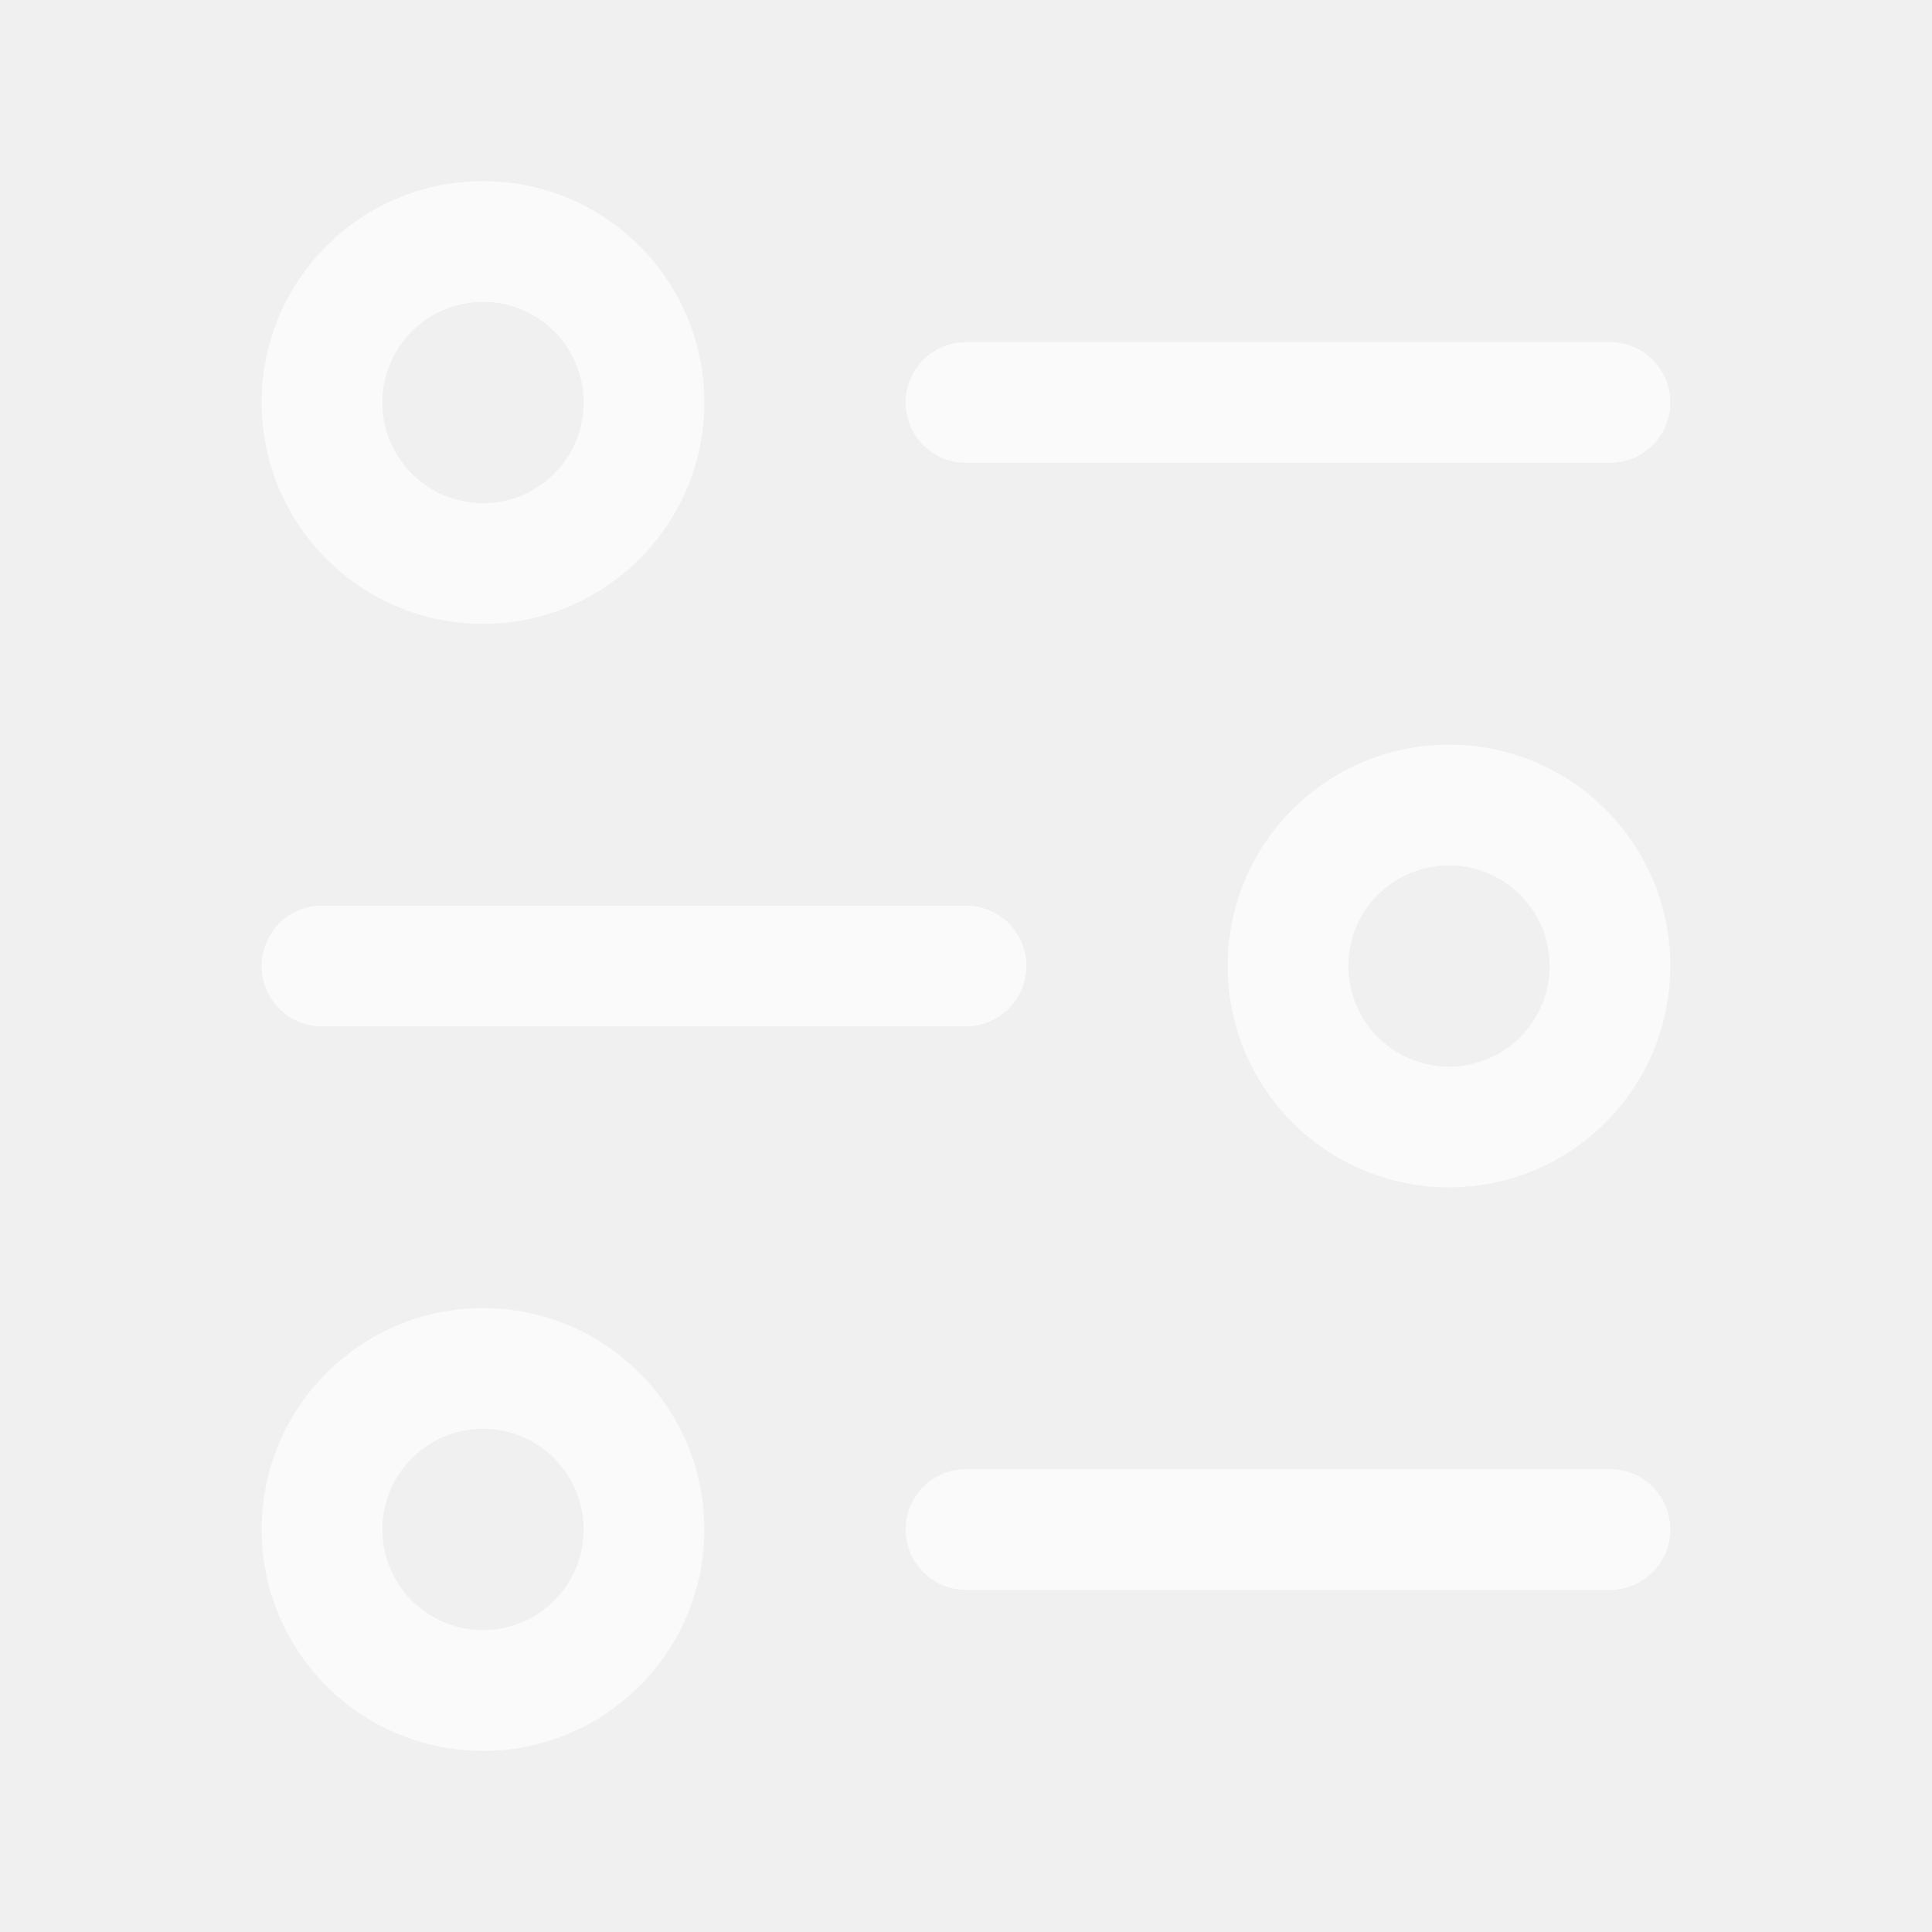
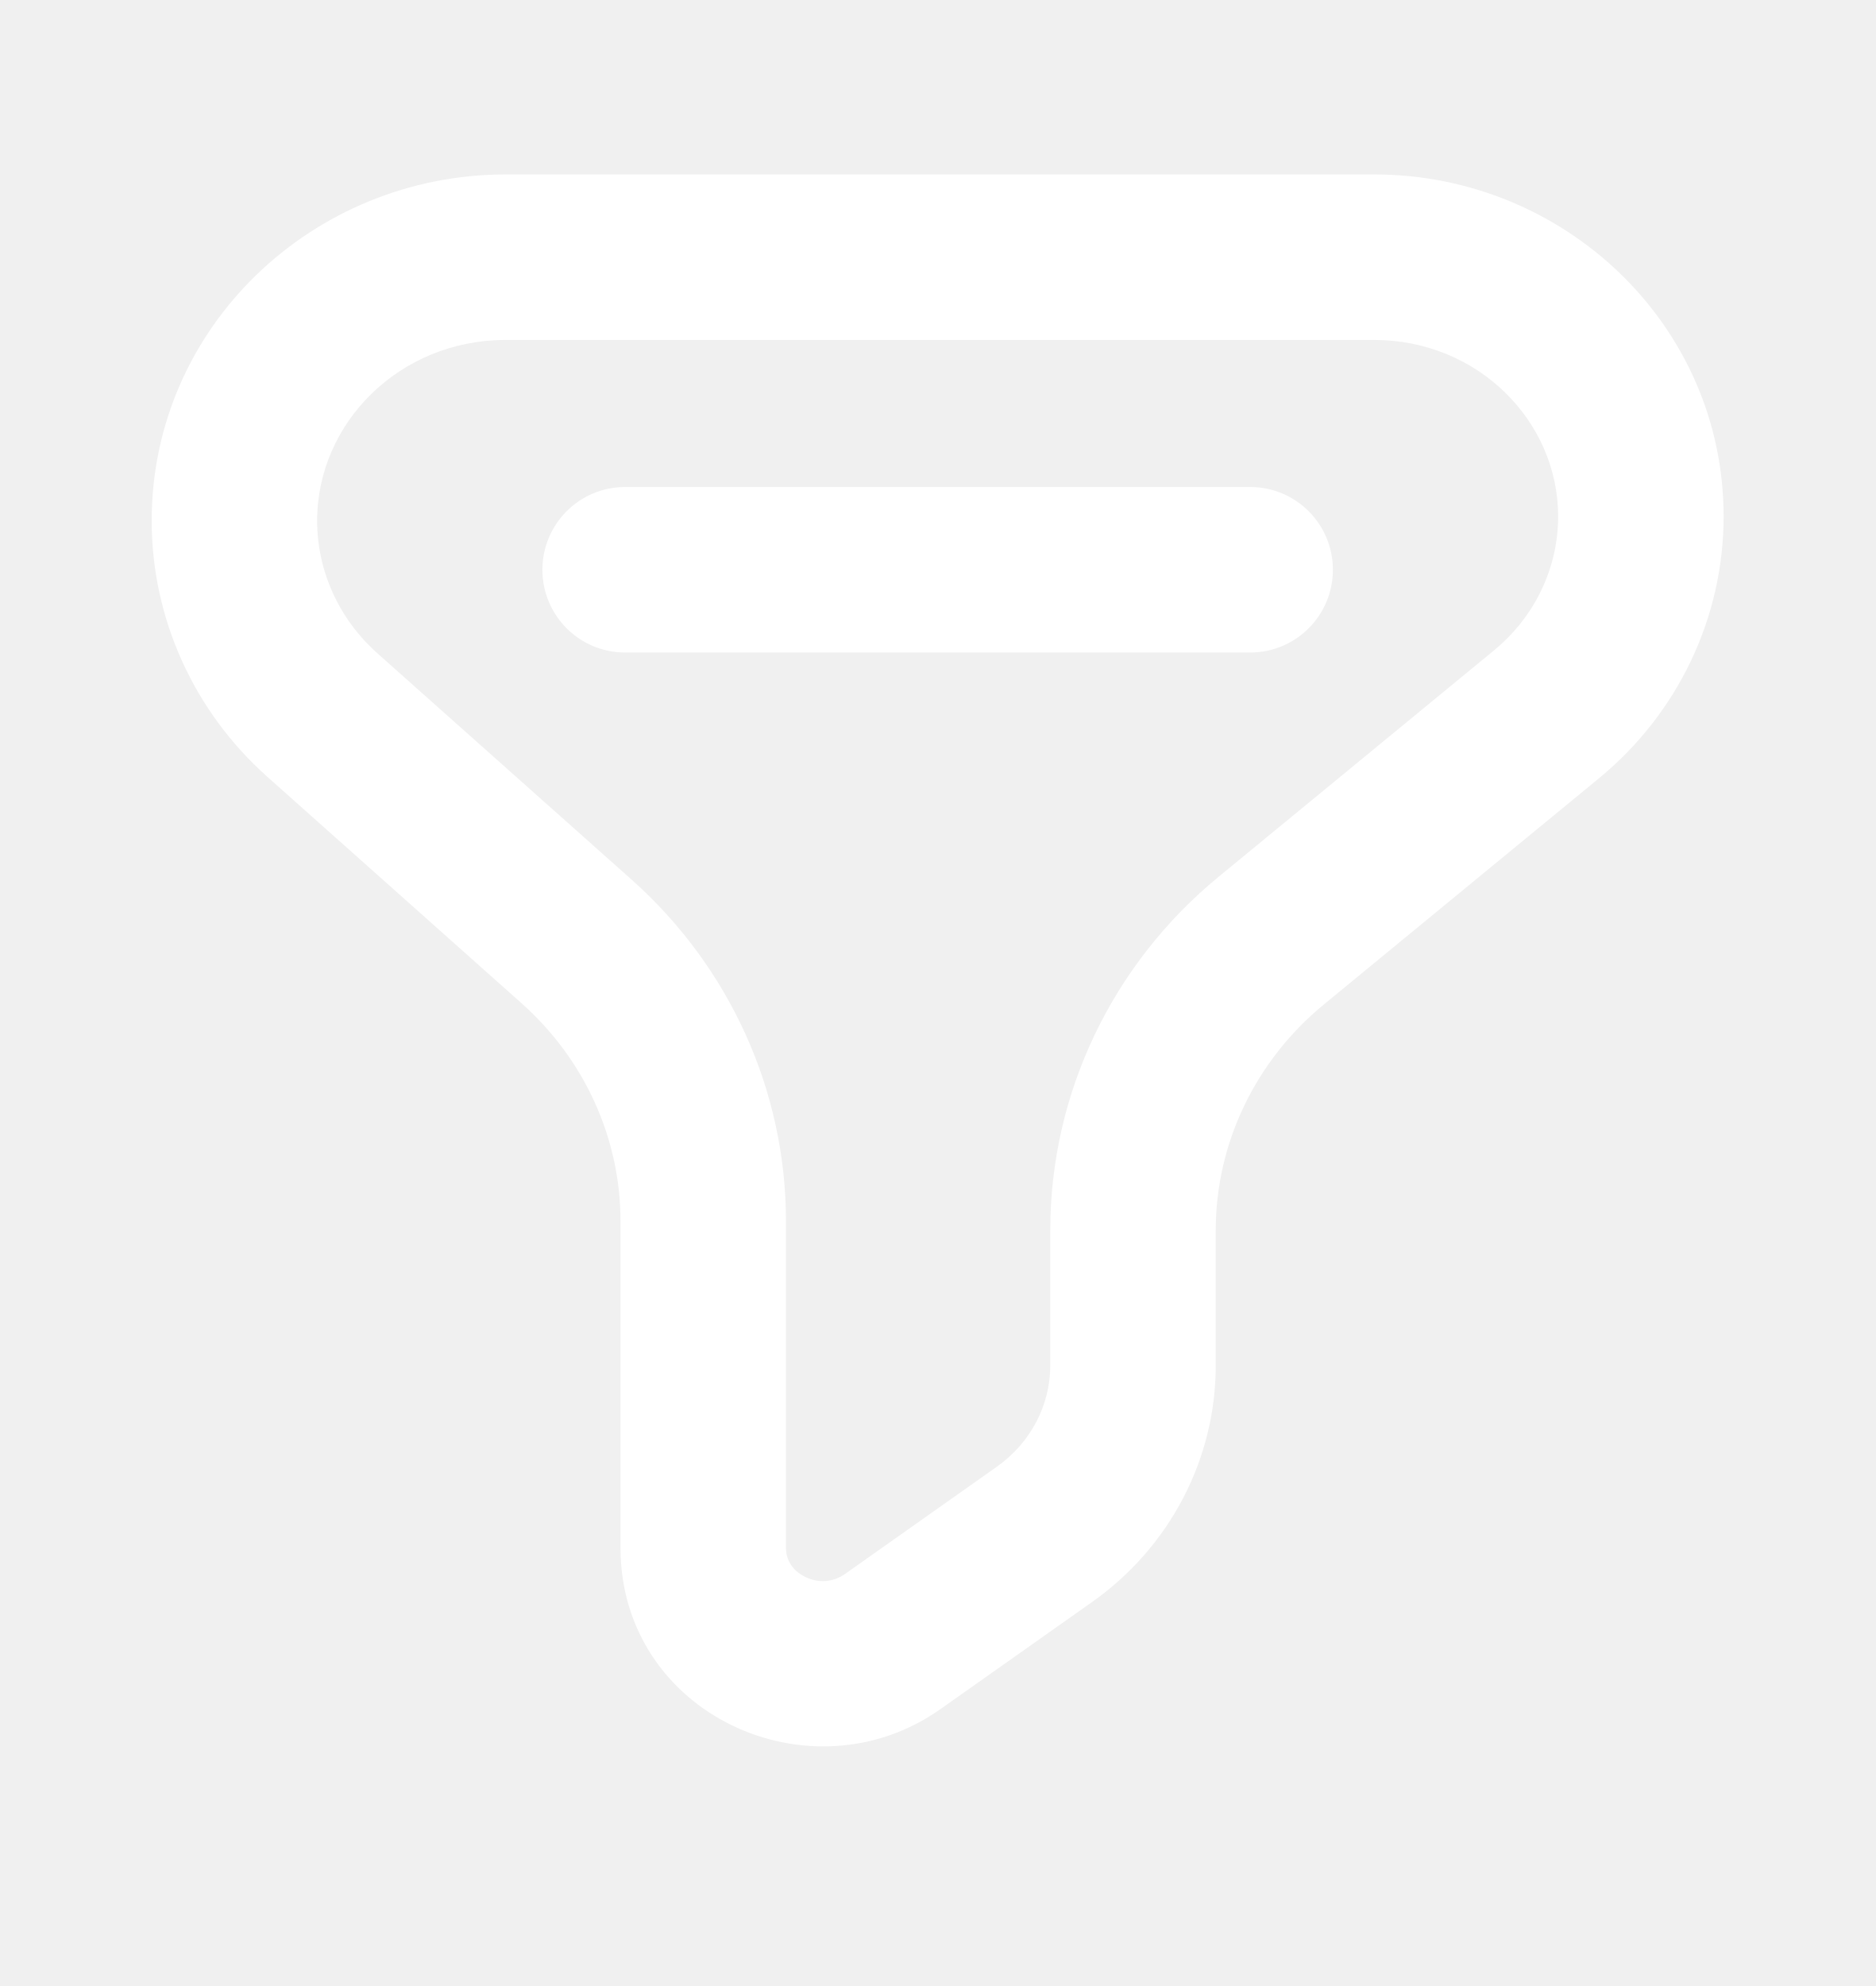
- <svg xmlns="http://www.w3.org/2000/svg" width="23" height="23" viewBox="0 0 23 23" fill="none">
-   <path fill-rule="evenodd" clip-rule="evenodd" d="M5.75 2.156C4.295 2.156 3.115 3.336 3.115 4.792C3.115 6.247 4.295 7.427 5.75 7.427C7.205 7.427 8.385 6.247 8.385 4.792C8.385 3.336 7.205 2.156 5.75 2.156ZM4.552 4.792C4.552 4.13 5.088 3.594 5.75 3.594C6.412 3.594 6.948 4.13 6.948 4.792C6.948 5.453 6.412 5.99 5.75 5.99C5.088 5.99 4.552 5.453 4.552 4.792Z" fill="#FAFAFA" />
-   <path d="M11.5 4.073C11.103 4.073 10.781 4.395 10.781 4.792C10.781 5.189 11.103 5.51 11.5 5.51L19.167 5.51C19.564 5.51 19.885 5.189 19.885 4.792C19.885 4.395 19.564 4.073 19.167 4.073L11.5 4.073Z" fill="#FAFAFA" />
-   <path fill-rule="evenodd" clip-rule="evenodd" d="M17.25 8.865C15.794 8.865 14.615 10.044 14.615 11.5C14.615 12.956 15.794 14.135 17.25 14.135C18.706 14.135 19.885 12.956 19.885 11.5C19.885 10.044 18.706 8.865 17.25 8.865ZM16.052 11.5C16.052 10.838 16.588 10.302 17.25 10.302C17.912 10.302 18.448 10.838 18.448 11.5C18.448 12.162 17.912 12.698 17.25 12.698C16.588 12.698 16.052 12.162 16.052 11.5Z" fill="#FAFAFA" />
-   <path d="M3.833 10.781C3.436 10.781 3.115 11.103 3.115 11.5C3.115 11.897 3.436 12.219 3.833 12.219L11.5 12.219C11.897 12.219 12.219 11.897 12.219 11.5C12.219 11.103 11.897 10.781 11.5 10.781L3.833 10.781Z" fill="#FAFAFA" />
-   <path fill-rule="evenodd" clip-rule="evenodd" d="M5.75 15.573C4.295 15.573 3.115 16.753 3.115 18.208C3.115 19.664 4.295 20.844 5.75 20.844C7.205 20.844 8.385 19.664 8.385 18.208C8.385 16.753 7.205 15.573 5.75 15.573ZM4.552 18.208C4.552 17.547 5.088 17.01 5.75 17.01C6.412 17.01 6.948 17.547 6.948 18.208C6.948 18.87 6.412 19.406 5.75 19.406C5.088 19.406 4.552 18.87 4.552 18.208Z" fill="#FAFAFA" />
-   <path d="M11.5 17.49C11.103 17.49 10.781 17.811 10.781 18.208C10.781 18.605 11.103 18.927 11.5 18.927H19.167C19.564 18.927 19.885 18.605 19.885 18.208C19.885 17.811 19.564 17.49 19.167 17.49H11.5Z" fill="#FAFAFA" />
+ <svg xmlns="http://www.w3.org/2000/svg" width="17" height="18" viewBox="0 0 17 18" fill="none">
+   <path d="M11.525 8.525L12.001 9.104L12.001 9.104L11.525 8.525ZM5.227 8.533L5.725 7.972L5.725 7.972L5.227 8.533ZM9.469 13.906L9.036 13.294L9.036 13.294L9.469 13.906ZM8.094 14.878L8.526 15.49L8.526 15.49L8.094 14.878ZM2.923 6.481L2.424 7.041L2.923 6.481ZM14.018 6.475L13.542 5.896L13.542 5.896L14.018 6.475ZM11.333 5.914C11.748 5.914 12.083 5.578 12.083 5.164C12.083 4.75 11.748 4.414 11.333 4.414L11.333 5.914ZM5.667 4.414C5.252 4.414 4.917 4.75 4.917 5.164C4.917 5.578 5.252 5.914 5.667 5.914L5.667 4.414ZM4.585 3.081H12.456V1.581H4.585V3.081ZM9.036 13.294L7.661 14.265L8.526 15.49L9.901 14.519L9.036 13.294ZM7.125 14.028V11.069H5.625V14.028H7.125ZM5.725 7.972L3.421 5.921L2.424 7.041L4.728 9.093L5.725 7.972ZM13.542 5.896L11.049 7.945L12.001 9.104L14.495 7.054L13.542 5.896ZM9.521 11.151V12.376H11.021V11.151H9.521ZM11.049 7.945C10.083 8.738 9.521 9.91 9.521 11.151H11.021C11.021 10.368 11.376 9.618 12.001 9.104L11.049 7.945ZM7.125 11.069C7.125 9.886 6.614 8.764 5.725 7.972L4.728 9.093C5.303 9.605 5.625 10.322 5.625 11.069H7.125ZM9.901 14.519C10.6 14.025 11.021 13.23 11.021 12.376H9.521C9.521 12.732 9.346 13.075 9.036 13.294L9.901 14.519ZM7.661 14.265C7.547 14.345 7.414 14.349 7.299 14.292C7.184 14.235 7.125 14.14 7.125 14.028H5.625C5.625 15.535 7.347 16.323 8.526 15.49L7.661 14.265ZM1.375 4.72C1.375 5.607 1.759 6.449 2.424 7.041L3.421 5.921C3.07 5.608 2.875 5.172 2.875 4.72H1.375ZM14.125 4.681C14.125 5.143 13.916 5.589 13.542 5.896L14.495 7.054C15.208 6.468 15.625 5.601 15.625 4.681H14.125ZM12.456 3.081C13.398 3.081 14.125 3.817 14.125 4.681H15.625C15.625 2.948 14.185 1.581 12.456 1.581V3.081ZM4.585 1.581C2.833 1.581 1.375 2.966 1.375 4.72H2.875C2.875 3.835 3.62 3.081 4.585 3.081V1.581ZM11.333 4.414L5.667 4.414L5.667 5.914L11.333 5.914L11.333 4.414Z" fill="white" />
</svg>
